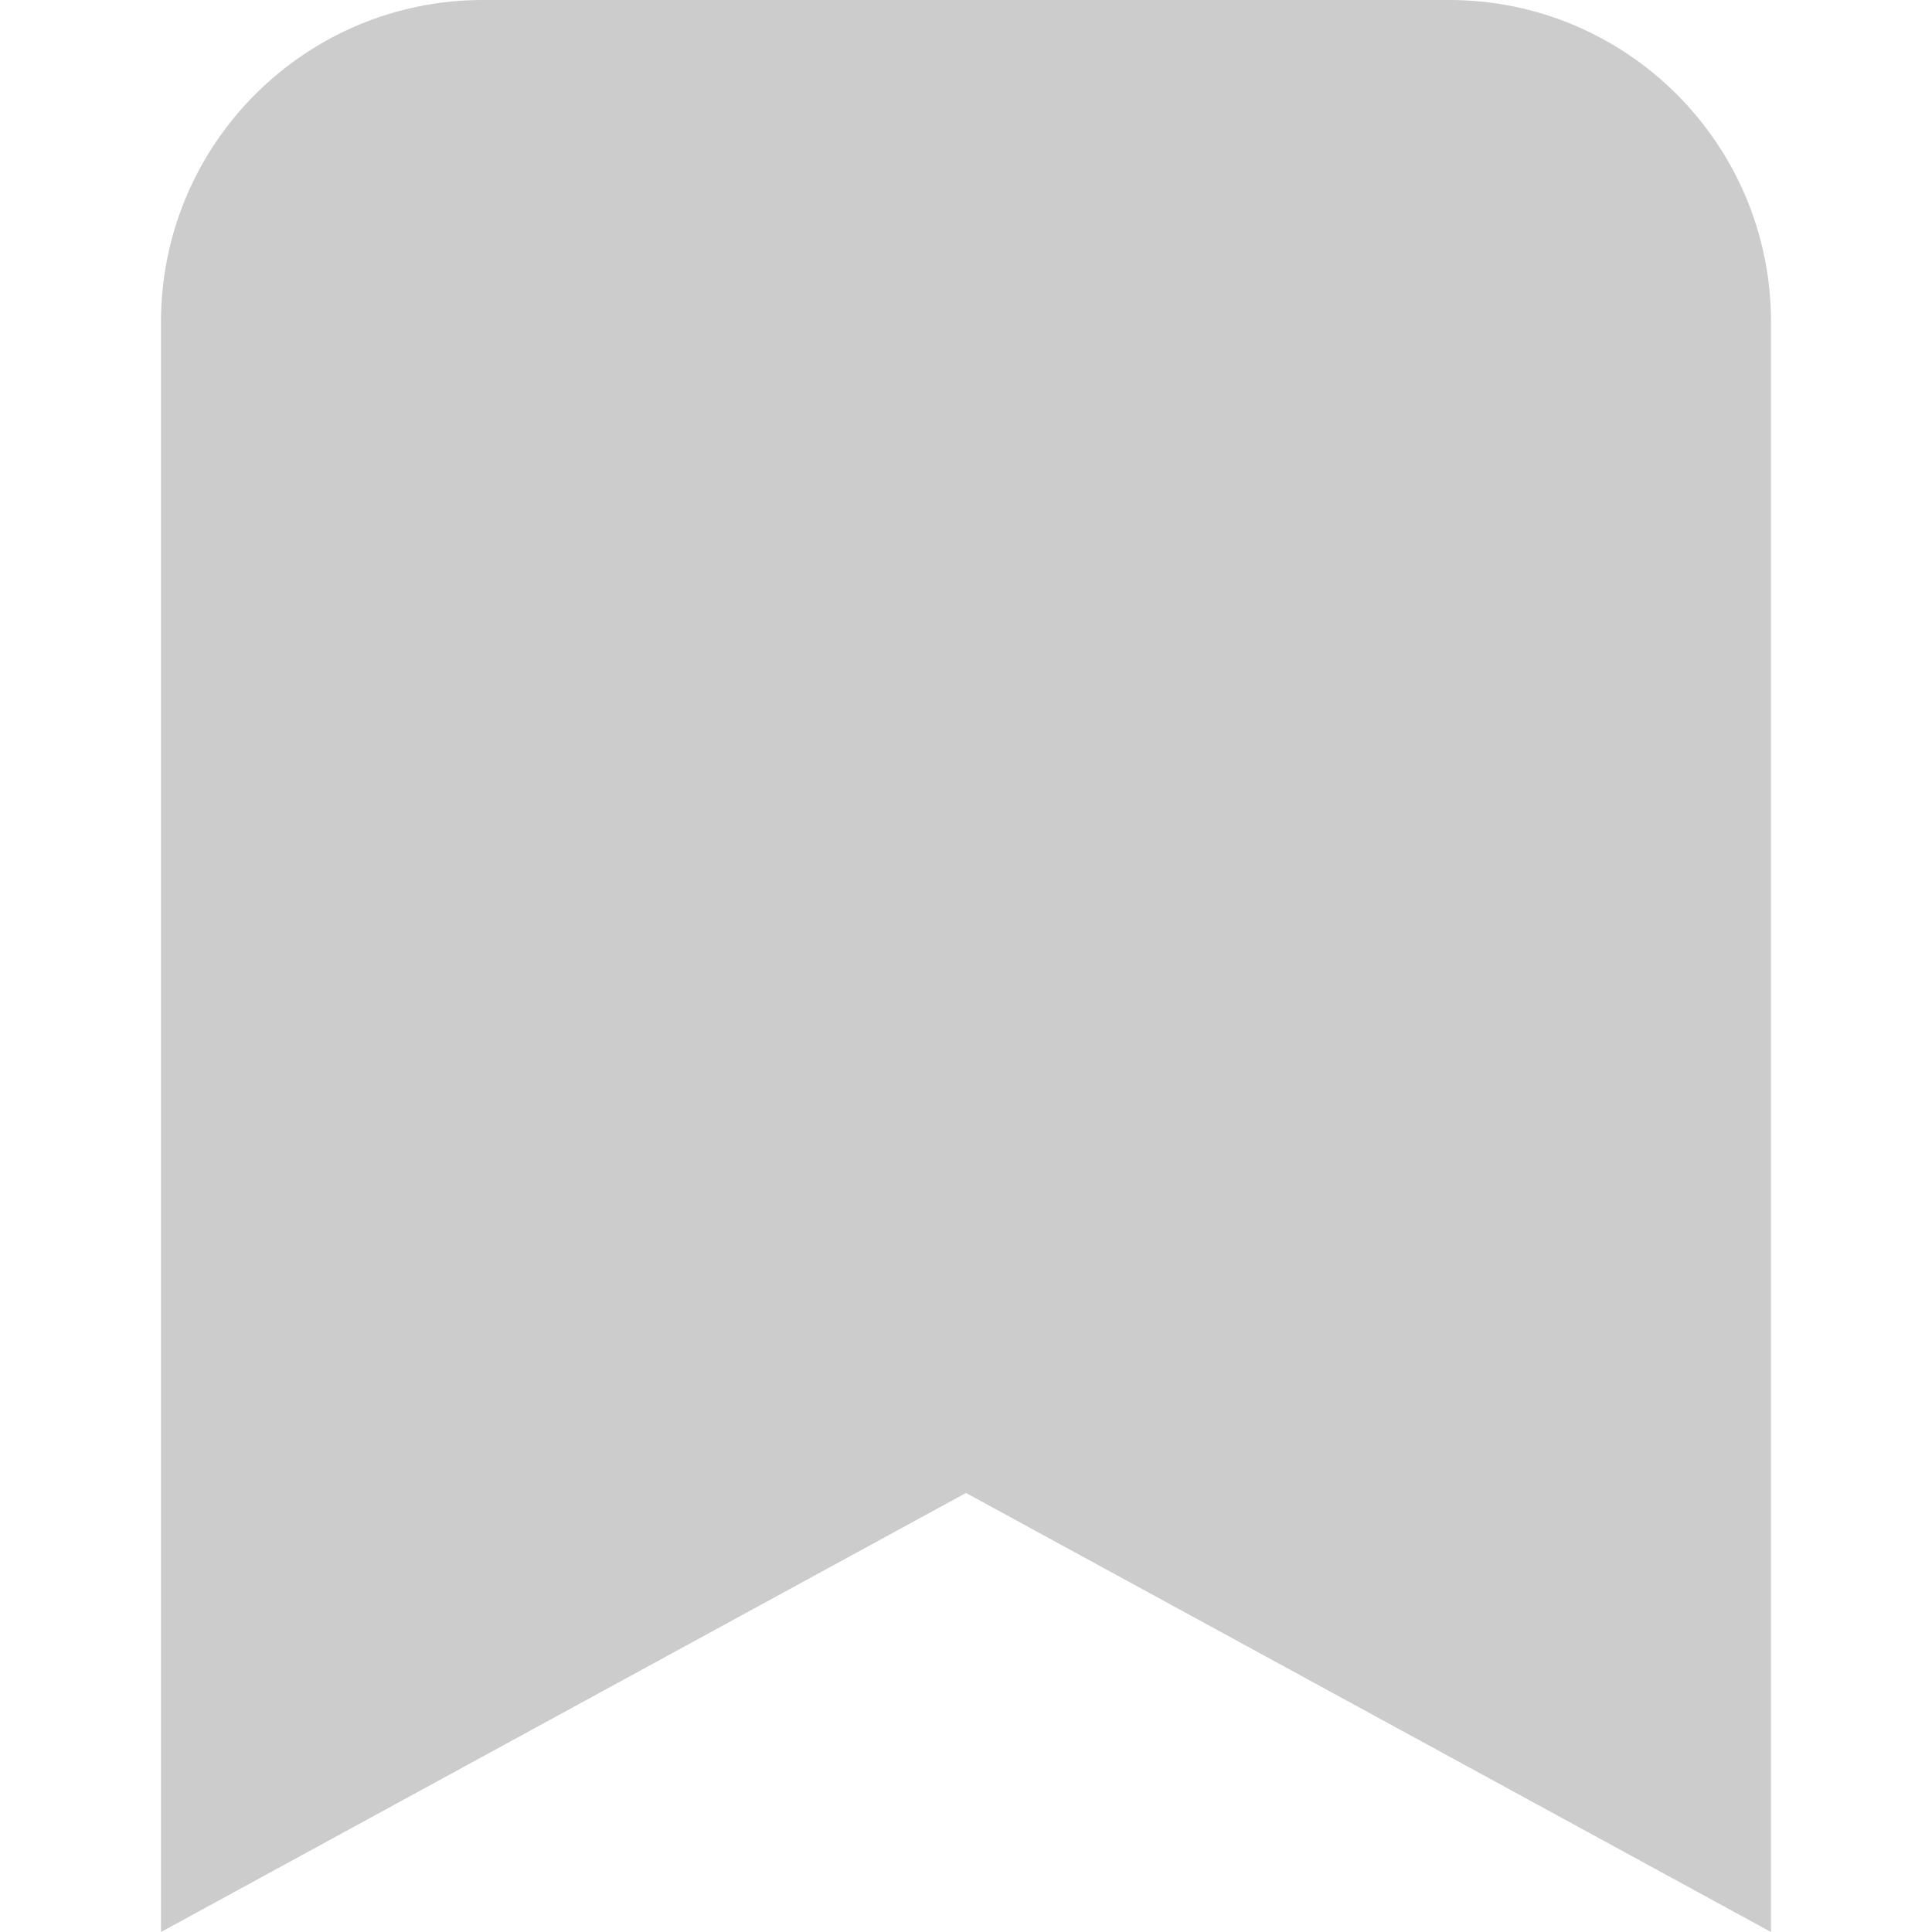
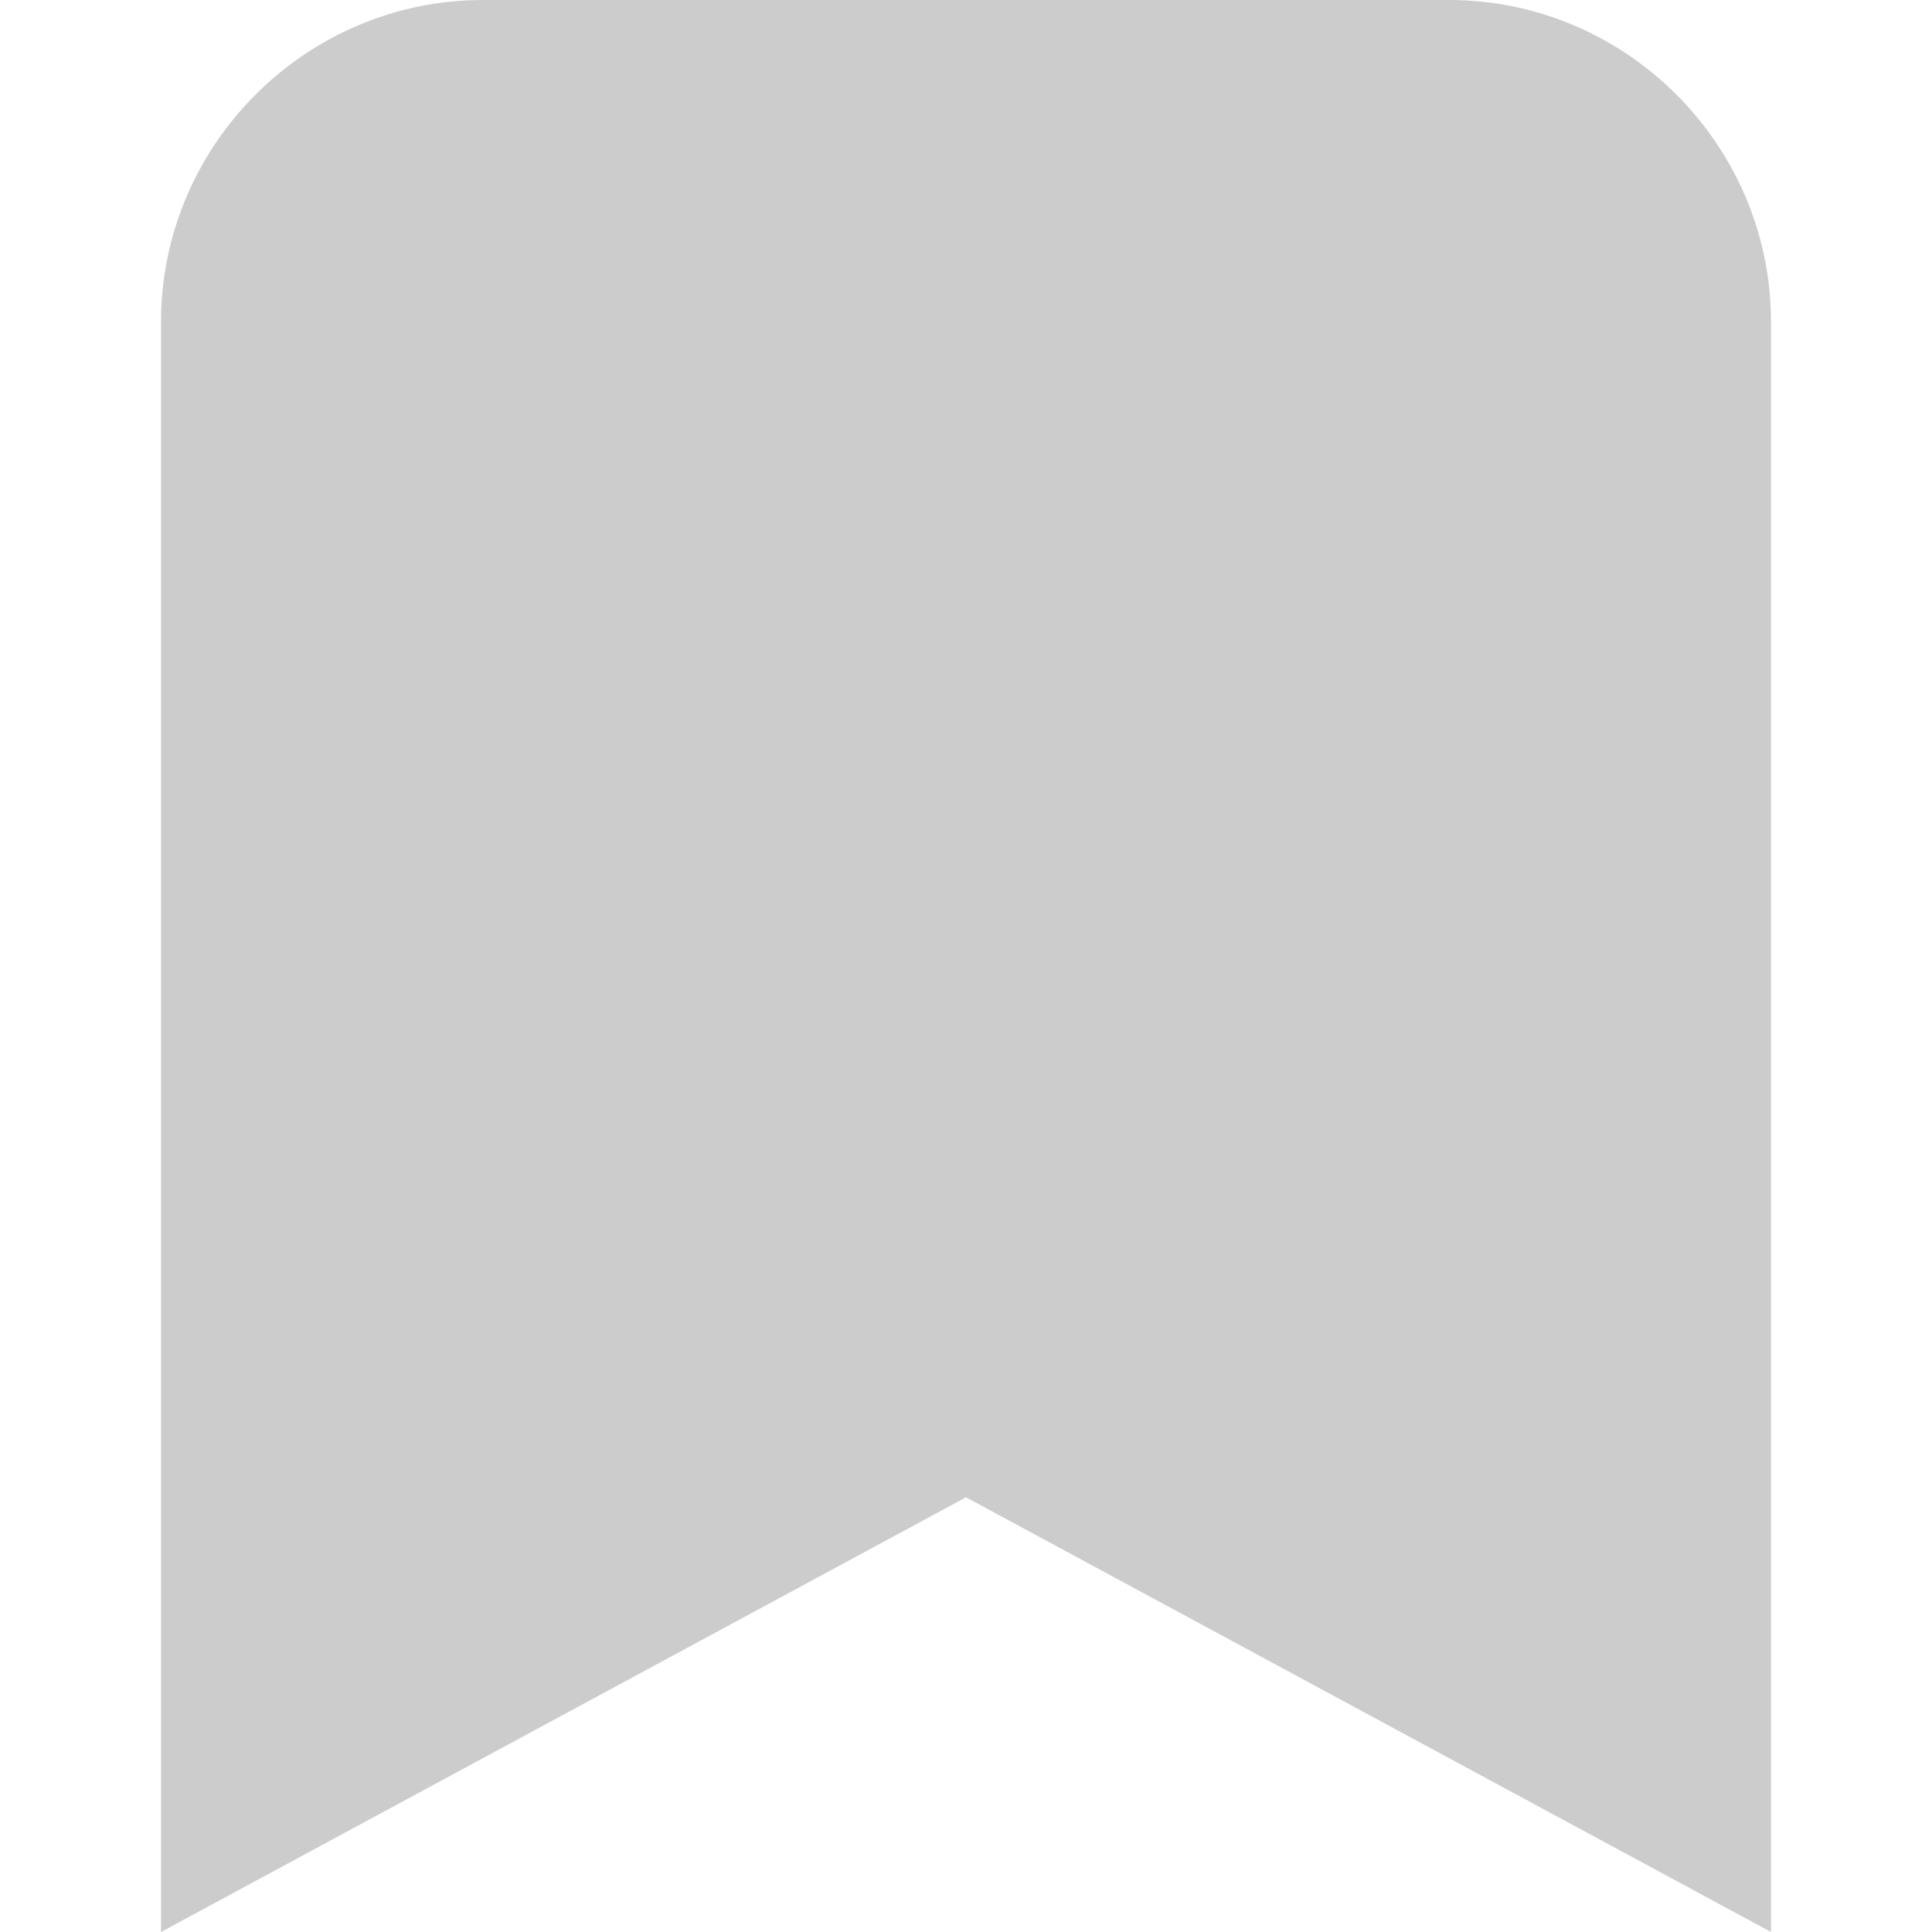
- <svg xmlns="http://www.w3.org/2000/svg" width="12px" height="12px" viewBox="0 0 12 12" version="1.1">
-   <defs />
-   <g id="创业公司Tab_筛选列表页" stroke="none" stroke-width="1" fill="none" fill-rule="evenodd">
-     <g id="列表筛选页_右侧内容收起" transform="translate(-128, -192)">
-       <g id="Middle-Bar" transform="translate(50, 51)">
-         <g id="item1" transform="translate(20, 90)">
-           <g id="Icon/Elements/Tag/White" transform="translate(58, 51)">
-             <g transform="translate(1, 0)" id="Page-1" fill="#CCCCCC">
-               <path d="M10,12 L5,9.273 L0,12 L0,2 C0,0.895 0.895,0 2,0 L8,0 C9.105,0 10,0.895 10,2 L10,12 Z" />
-             </g>
-             <rect id="wireframe" fill-opacity="0" fill="#FF8888" x="0" y="0" width="12" height="12" />
-           </g>
-         </g>
-       </g>
-     </g>
-   </g>
+ <svg xmlns="http://www.w3.org/2000/svg" version="1.1" id="图层_1" x="0px" y="0px" viewBox="-3 5 12 12" style="enable-background:new -3 5 12 12;" xml:space="preserve">
+   <style type="text/css">
+ 	.st0{fill:#CCCCCC;}
+ </style>
+   <path class="st0" d="M8,17l-5-2.7L-2,17V7c0-1.1,0.9-2,2-2h6c1.1,0,2,0.9,2,2V17z" />
</svg>
